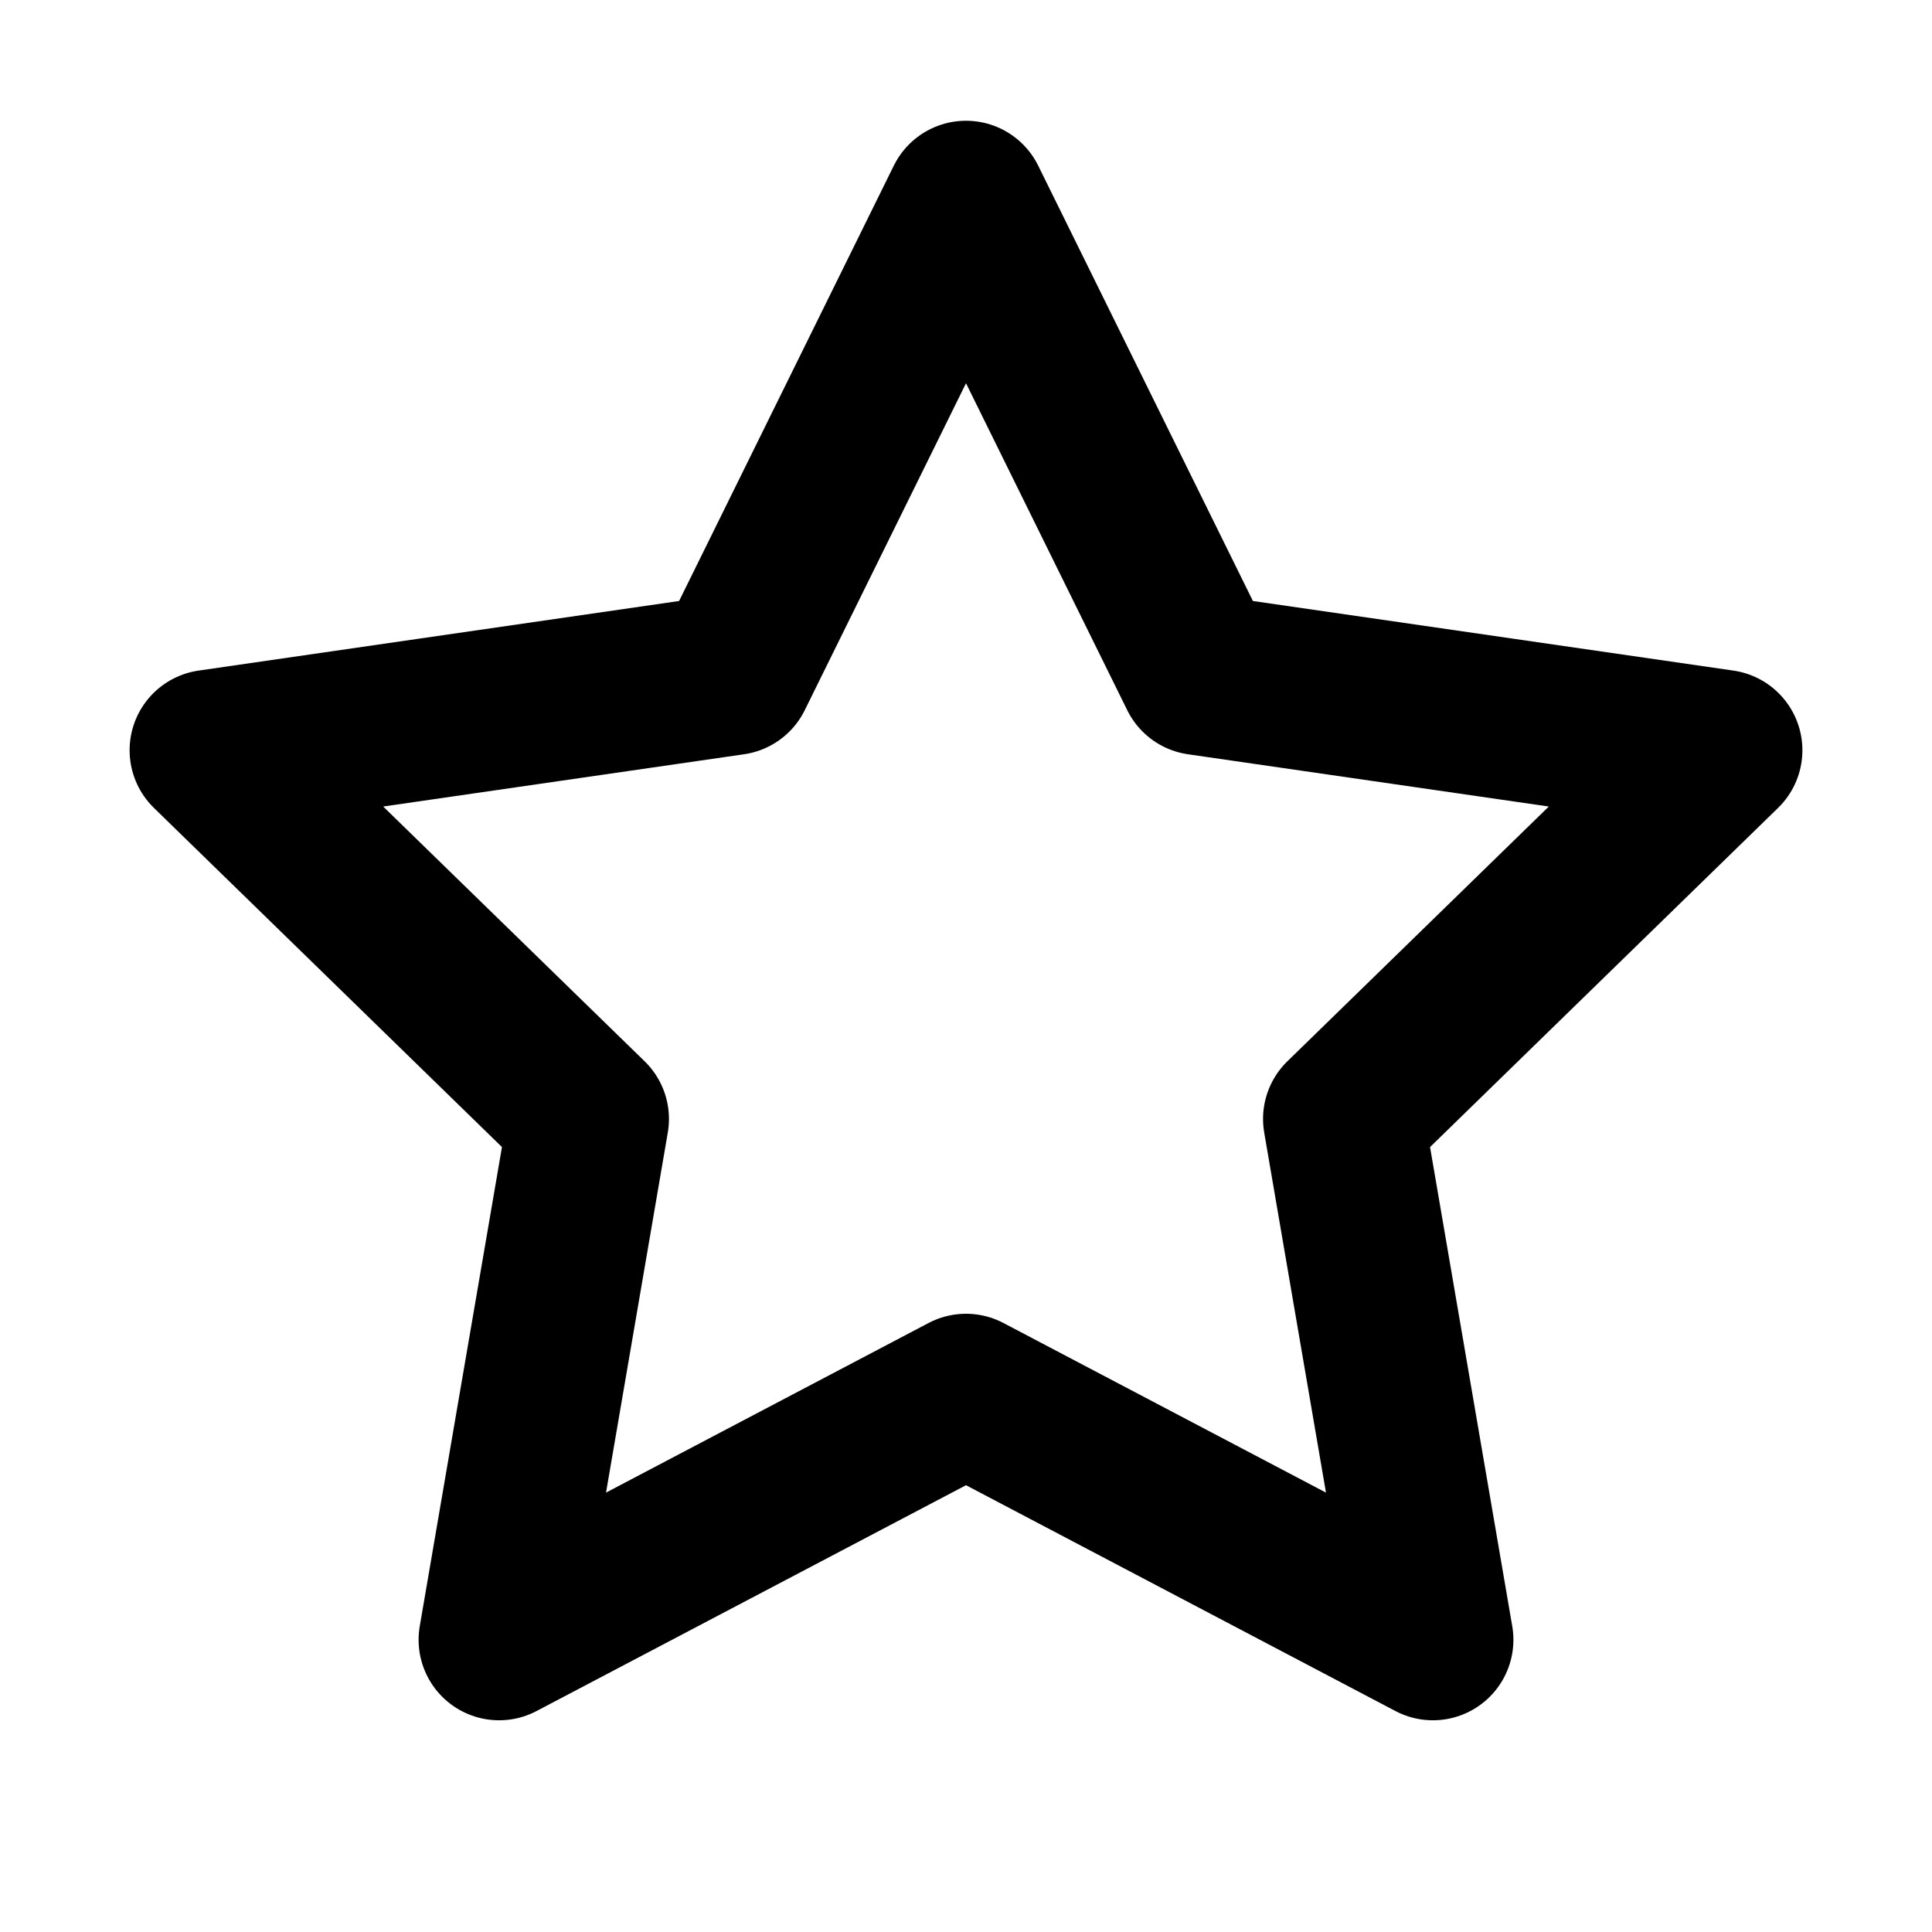
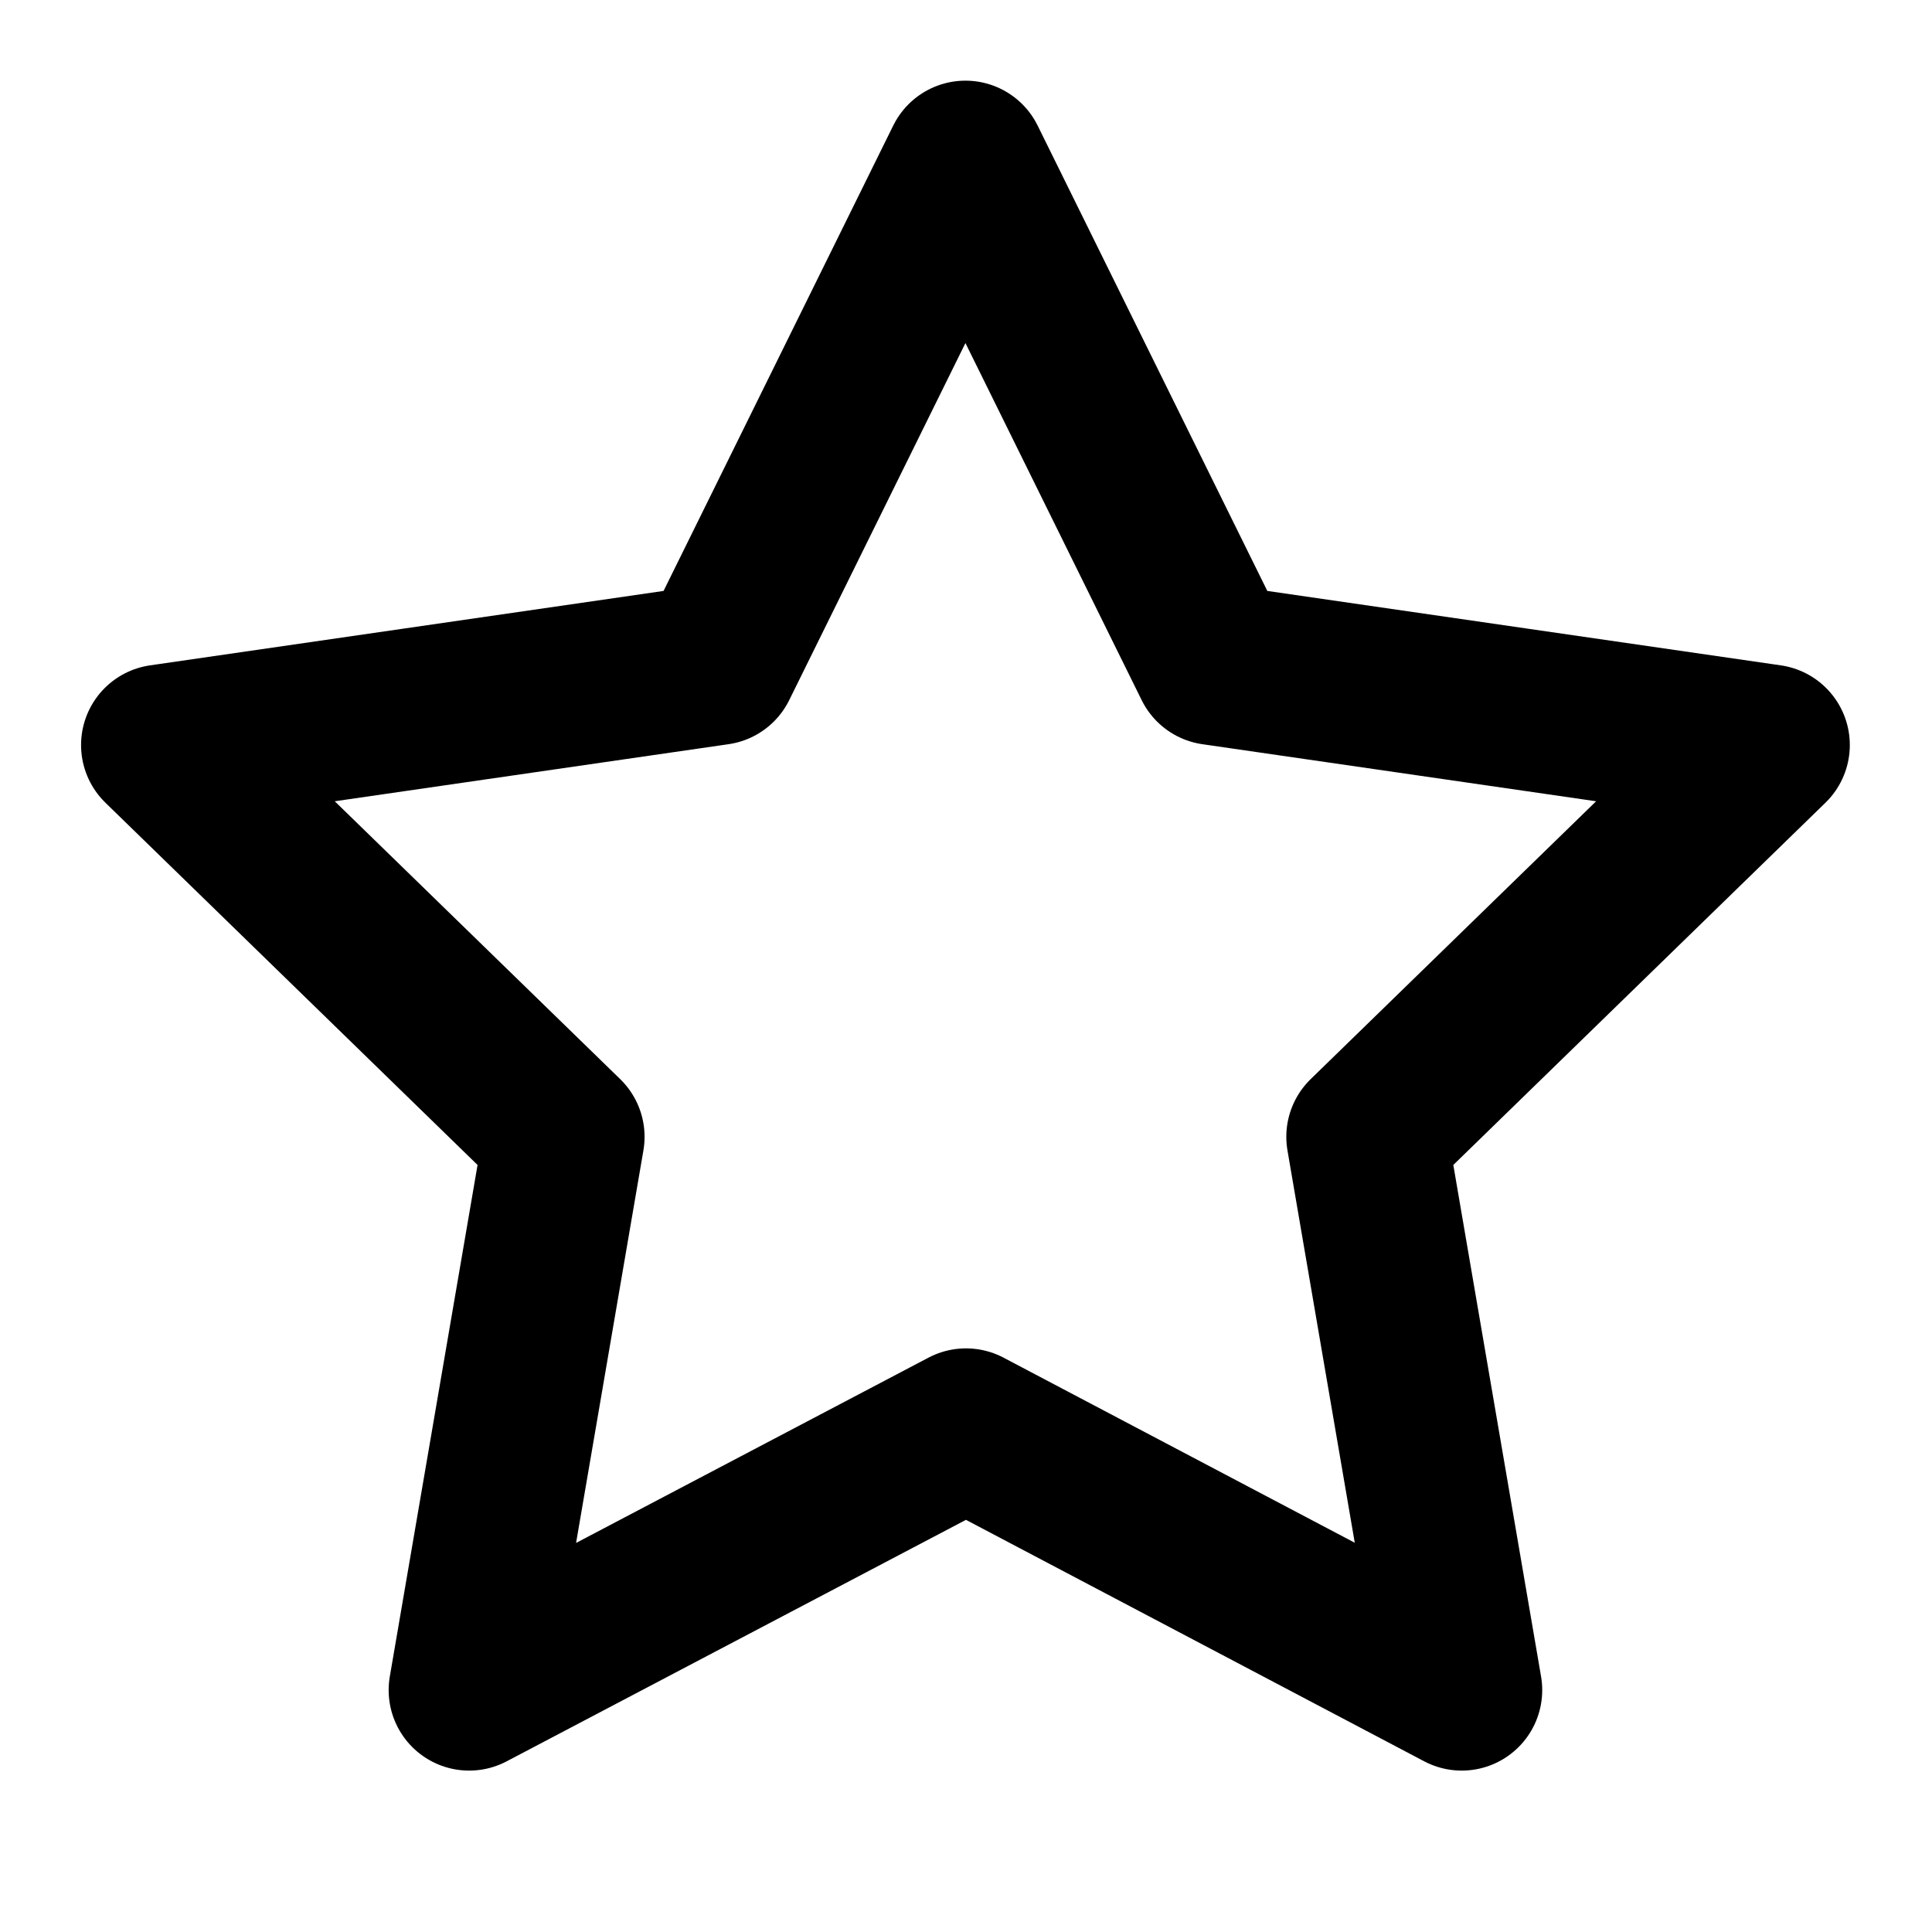
- <svg xmlns="http://www.w3.org/2000/svg" viewBox="0 0 24 24" fill="none" stroke="#000" stroke-width="2" stroke-linecap="round" stroke-linejoin="round">
-   <path d="m12 2.5 2.9 5.88 6.49.94-4.7 4.58 1.11 6.47L12 17.32l-5.8 3.05 1.11-6.47-4.7-4.58 6.49-.94L12 2.5z" />
+ <svg xmlns="http://www.w3.org/2000/svg" width="24" height="24" viewBox="0 0 24 24" fill="none" stroke="currentColor" stroke-width="2" stroke-linecap="round" stroke-linejoin="round">
+   <path d="M12 17.75l-6.172 3.245l1.179 -6.873l-5 -4.867l6.9 -1l3.086 -6.253l3.086 6.253l6.9 1l-5 4.867l1.179 6.873l-6.158 -3.245" />
</svg>
